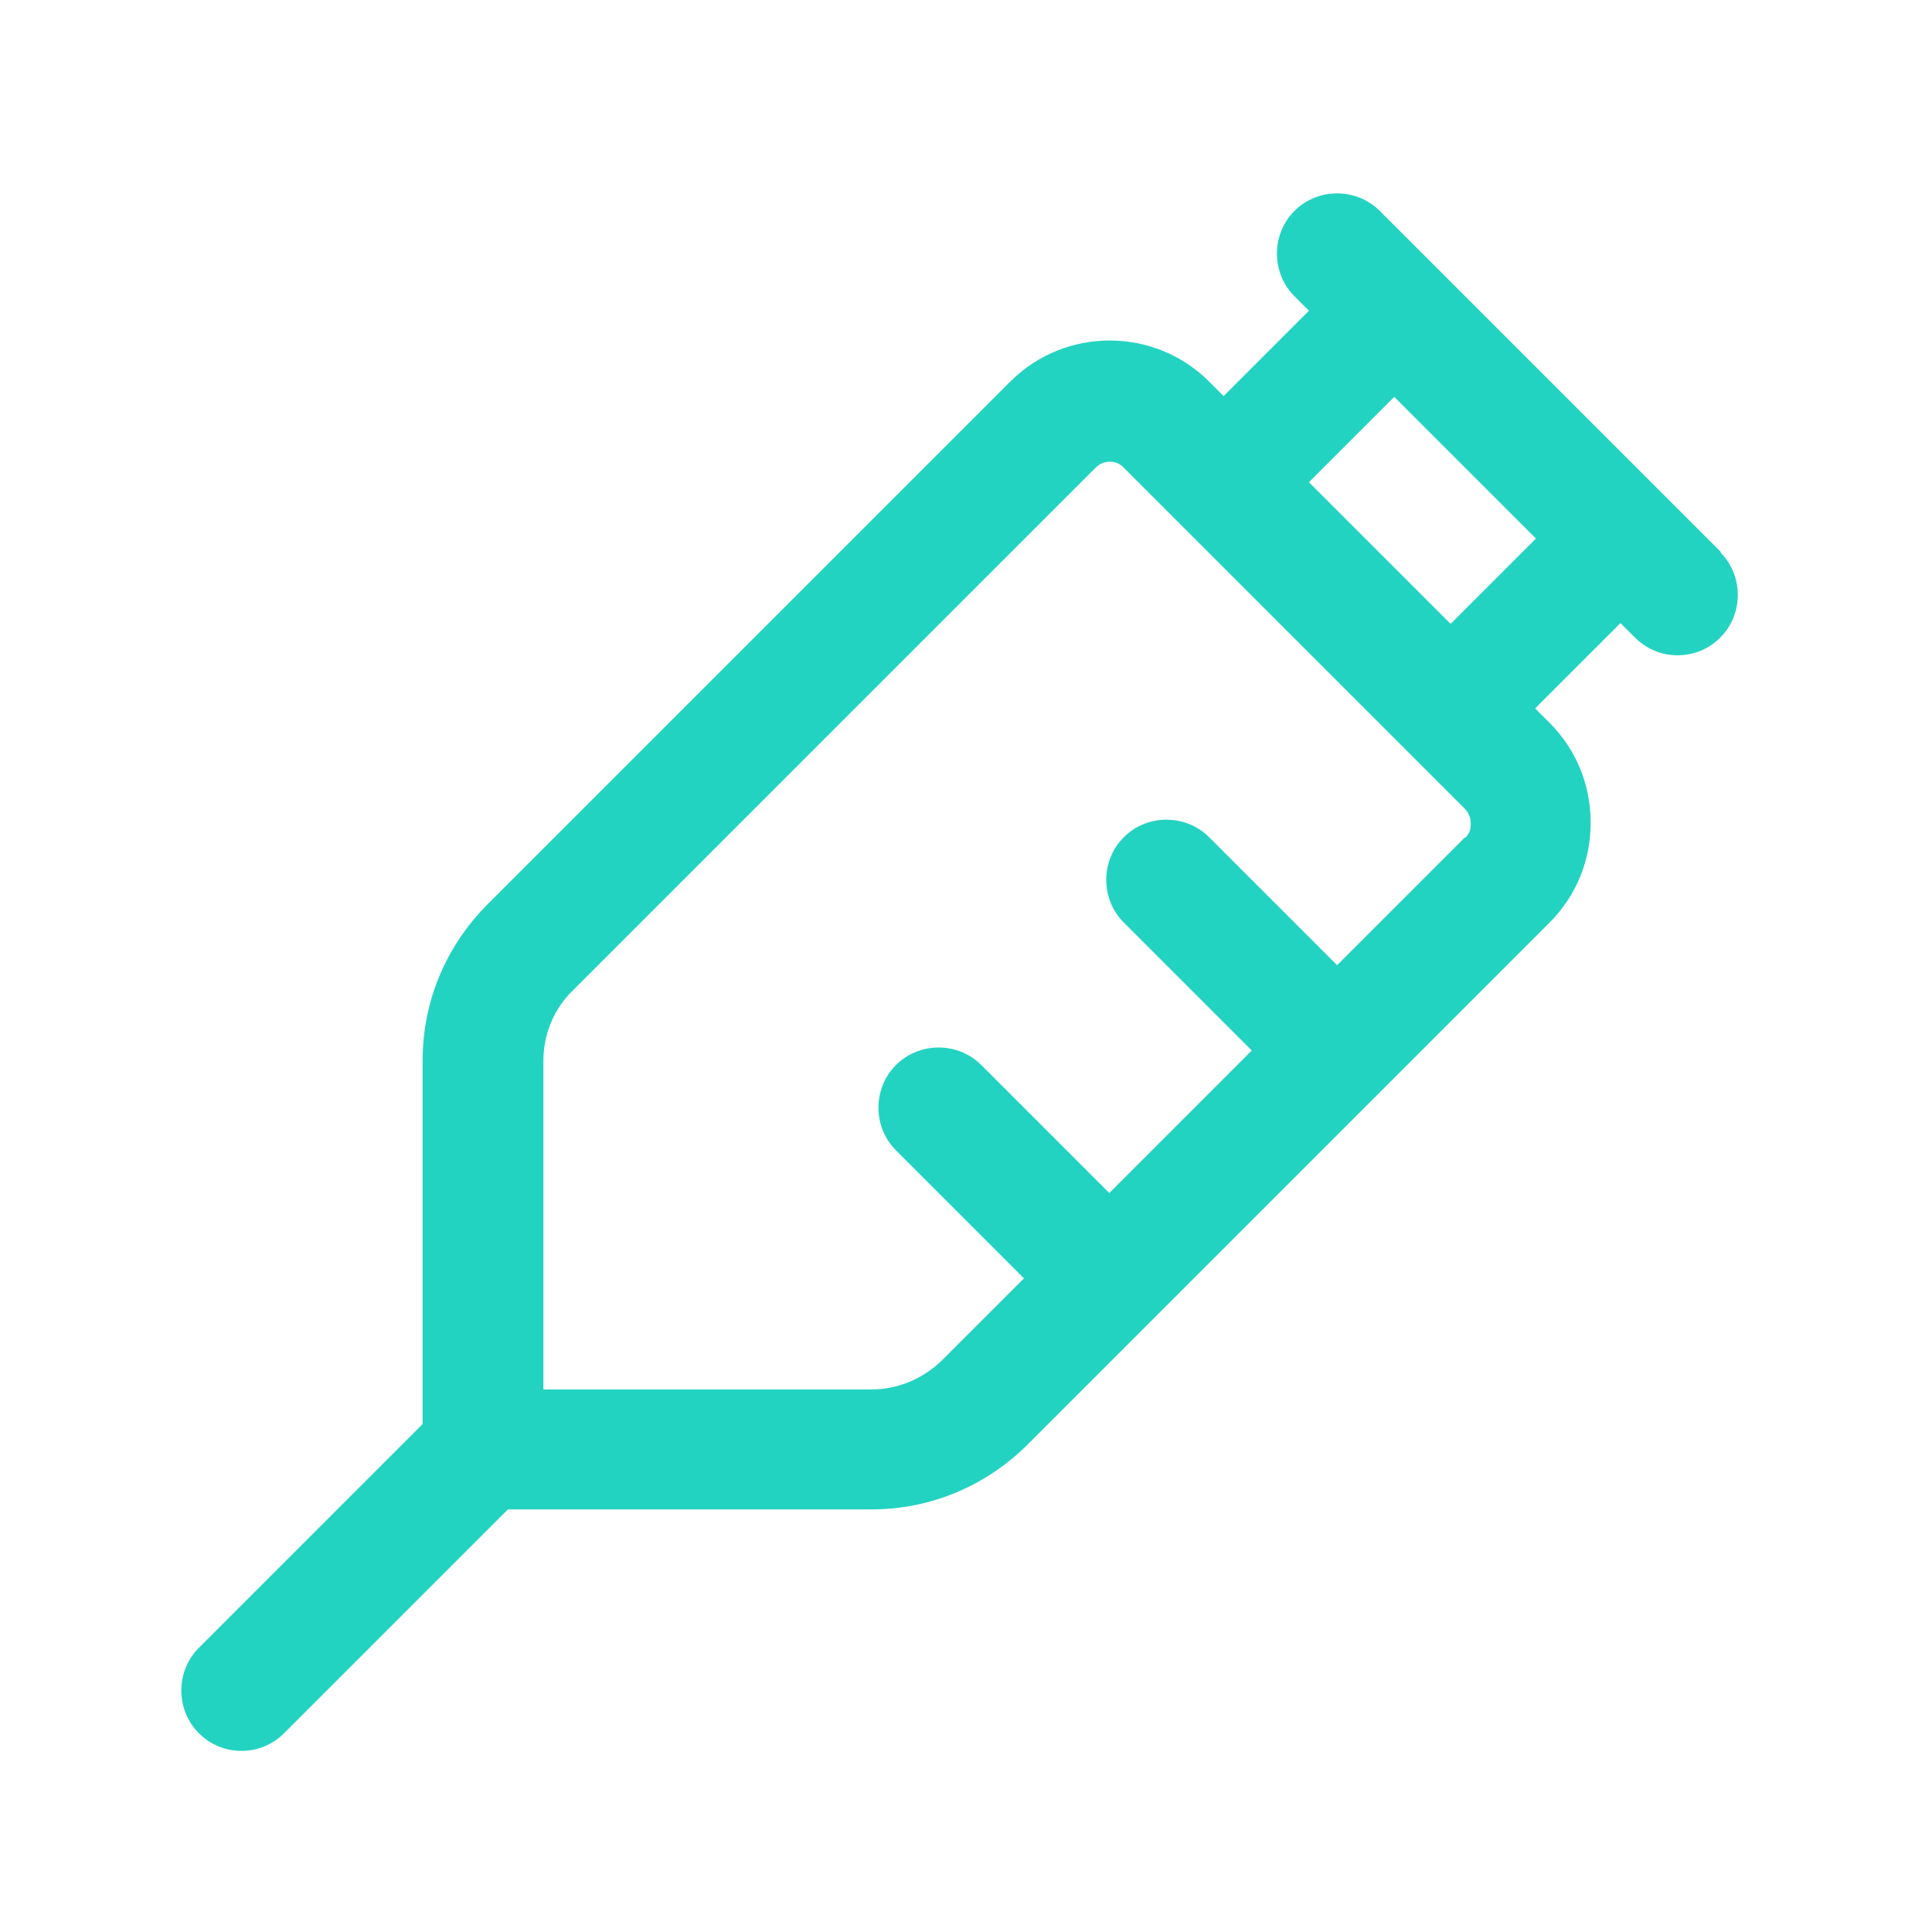
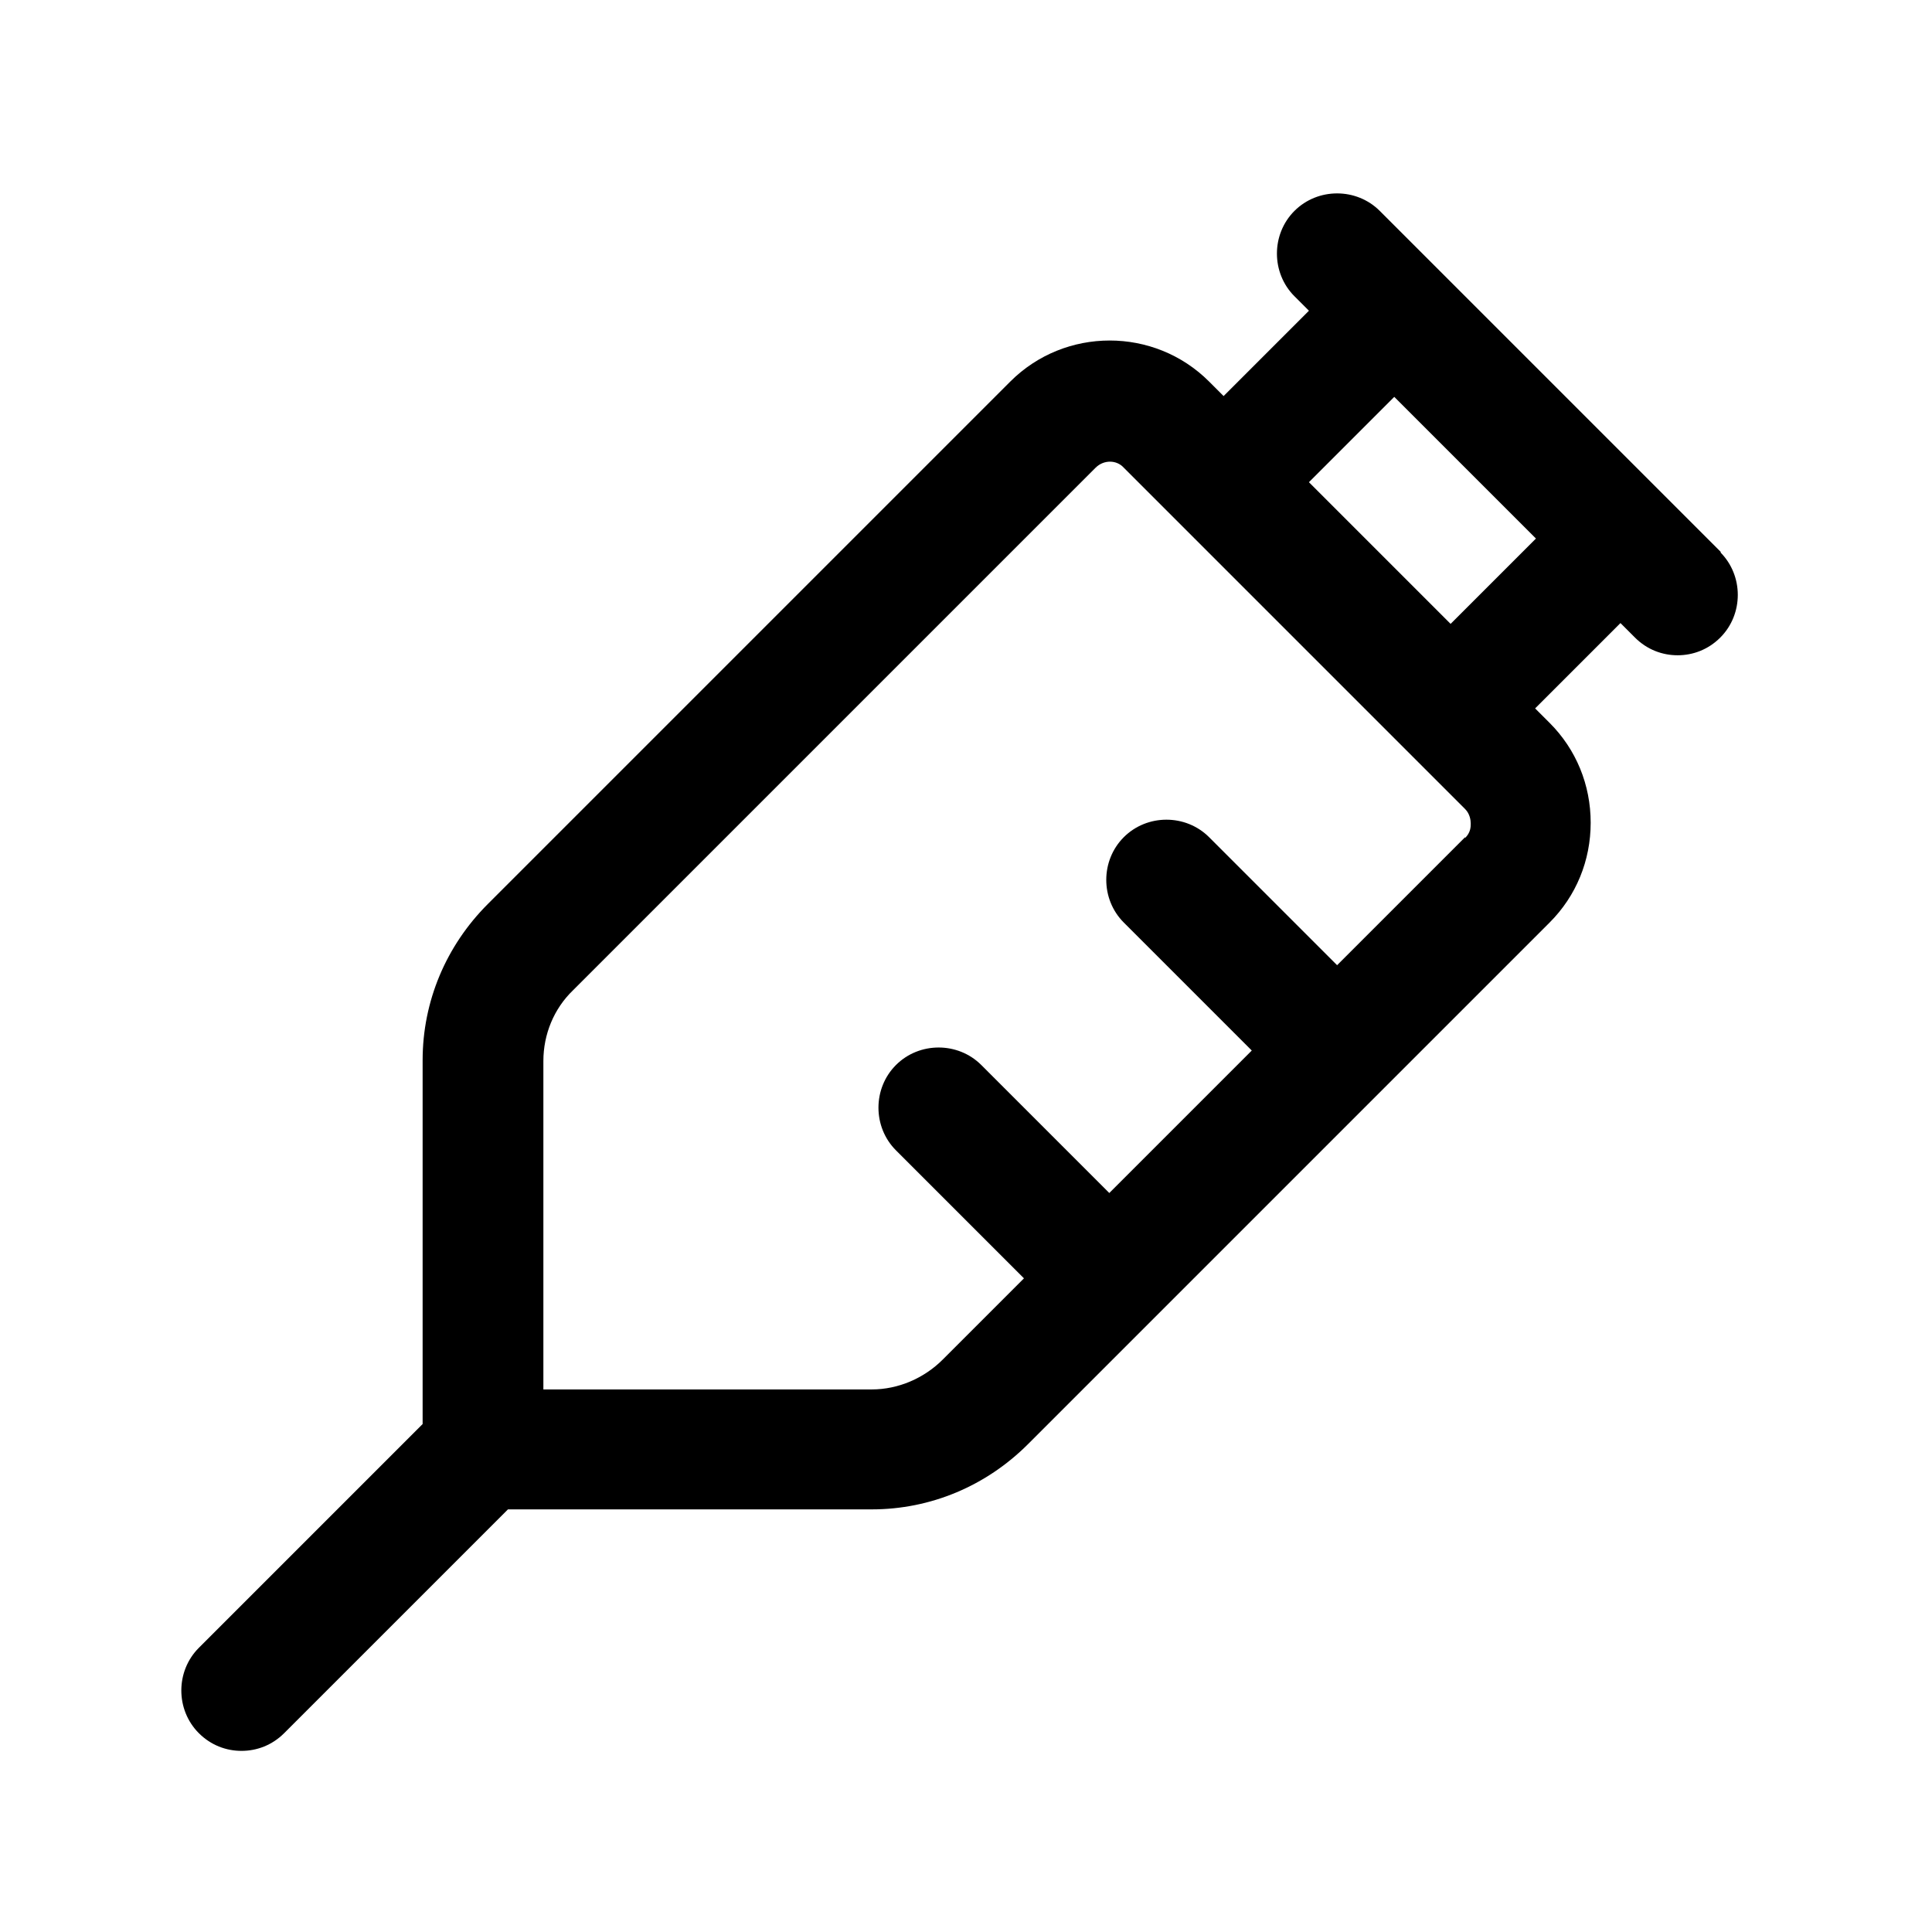
<svg xmlns="http://www.w3.org/2000/svg" width="24" height="24" viewBox="0 0 24 24" fill="none">
-   <path d="M21.38 6.86L20.67 6.15L19.26 4.74L17.14 2.62C16.85 2.33 16.37 2.33 16.08 2.62C15.79 2.91 15.79 3.39 16.08 3.68L16.26 3.86L15.2 4.92L15.02 4.74C14.34 4.06 13.23 4.06 12.55 4.74L6.06 11.23C5.54 11.75 5.25 12.44 5.25 13.17V17.69L2.47 20.47C2.18 20.76 2.18 21.24 2.47 21.53C2.62 21.68 2.81 21.75 3 21.75C3.19 21.75 3.38 21.68 3.53 21.53L6.31 18.75H10.83C11.56 18.75 12.25 18.46 12.77 17.94L14.3 16.41L19.25 11.46C19.58 11.13 19.76 10.69 19.76 10.22C19.76 9.75 19.58 9.31 19.25 8.98L19.07 8.8L20.13 7.74L20.31 7.92C20.46 8.07 20.65 8.14 20.84 8.14C21.03 8.14 21.22 8.07 21.37 7.92C21.66 7.63 21.66 7.15 21.37 6.86H21.38ZM18.2 10.4L16.61 11.99L15.02 10.4C14.73 10.11 14.25 10.11 13.96 10.4C13.67 10.69 13.67 11.17 13.96 11.46L15.55 13.05L13.78 14.82L12.19 13.23C11.9 12.94 11.42 12.94 11.13 13.23C10.84 13.52 10.84 14 11.13 14.29L12.72 15.88L11.71 16.89C11.48 17.12 11.16 17.26 10.83 17.26H6.75V13.18C6.75 12.85 6.88 12.53 7.12 12.3L13.61 5.81C13.71 5.71 13.87 5.71 13.96 5.81L16.08 7.93L17.49 9.34L18.2 10.05C18.26 10.11 18.27 10.19 18.27 10.23C18.27 10.27 18.27 10.34 18.2 10.41V10.4ZM18.02 7.75L17.14 6.87L16.26 5.99L17.32 4.93L18.2 5.81L19.08 6.69L18.02 7.75Z" fill="#23D3C2" />
+   <path d="M21.38 6.86L20.67 6.15L19.26 4.74L17.14 2.62C16.85 2.33 16.37 2.33 16.08 2.62C15.79 2.91 15.79 3.39 16.08 3.68L16.26 3.86L15.2 4.92L15.02 4.74C14.34 4.06 13.23 4.06 12.55 4.74L6.06 11.23C5.54 11.75 5.25 12.44 5.25 13.17V17.69L2.47 20.47C2.18 20.76 2.18 21.24 2.47 21.53C2.62 21.68 2.81 21.75 3 21.75C3.19 21.75 3.38 21.68 3.53 21.53L6.31 18.75H10.83C11.56 18.75 12.25 18.46 12.77 17.94L14.3 16.41L19.25 11.46C19.58 11.13 19.76 10.69 19.76 10.22C19.76 9.75 19.58 9.31 19.25 8.98L19.07 8.8L20.13 7.74L20.31 7.92C20.46 8.07 20.65 8.14 20.84 8.14C21.03 8.14 21.22 8.07 21.37 7.92C21.66 7.63 21.66 7.15 21.37 6.86H21.38ZM18.2 10.4L16.61 11.99L15.02 10.4C14.73 10.11 14.25 10.11 13.96 10.4C13.67 10.69 13.67 11.17 13.96 11.46L15.55 13.05L13.78 14.82L12.19 13.23C11.9 12.94 11.42 12.94 11.13 13.23C10.84 13.52 10.84 14 11.13 14.29L12.72 15.88L11.71 16.89C11.48 17.12 11.16 17.26 10.83 17.26H6.75V13.18C6.75 12.85 6.88 12.53 7.12 12.3L13.61 5.81C13.71 5.71 13.87 5.71 13.96 5.81L16.08 7.93L17.49 9.34L18.2 10.05C18.26 10.11 18.27 10.19 18.27 10.23C18.27 10.27 18.27 10.34 18.2 10.41V10.4ZM18.02 7.75L17.14 6.87L16.26 5.99L17.32 4.93L18.2 5.81L19.08 6.69L18.02 7.75Z" fill="currentColor" />
</svg>
